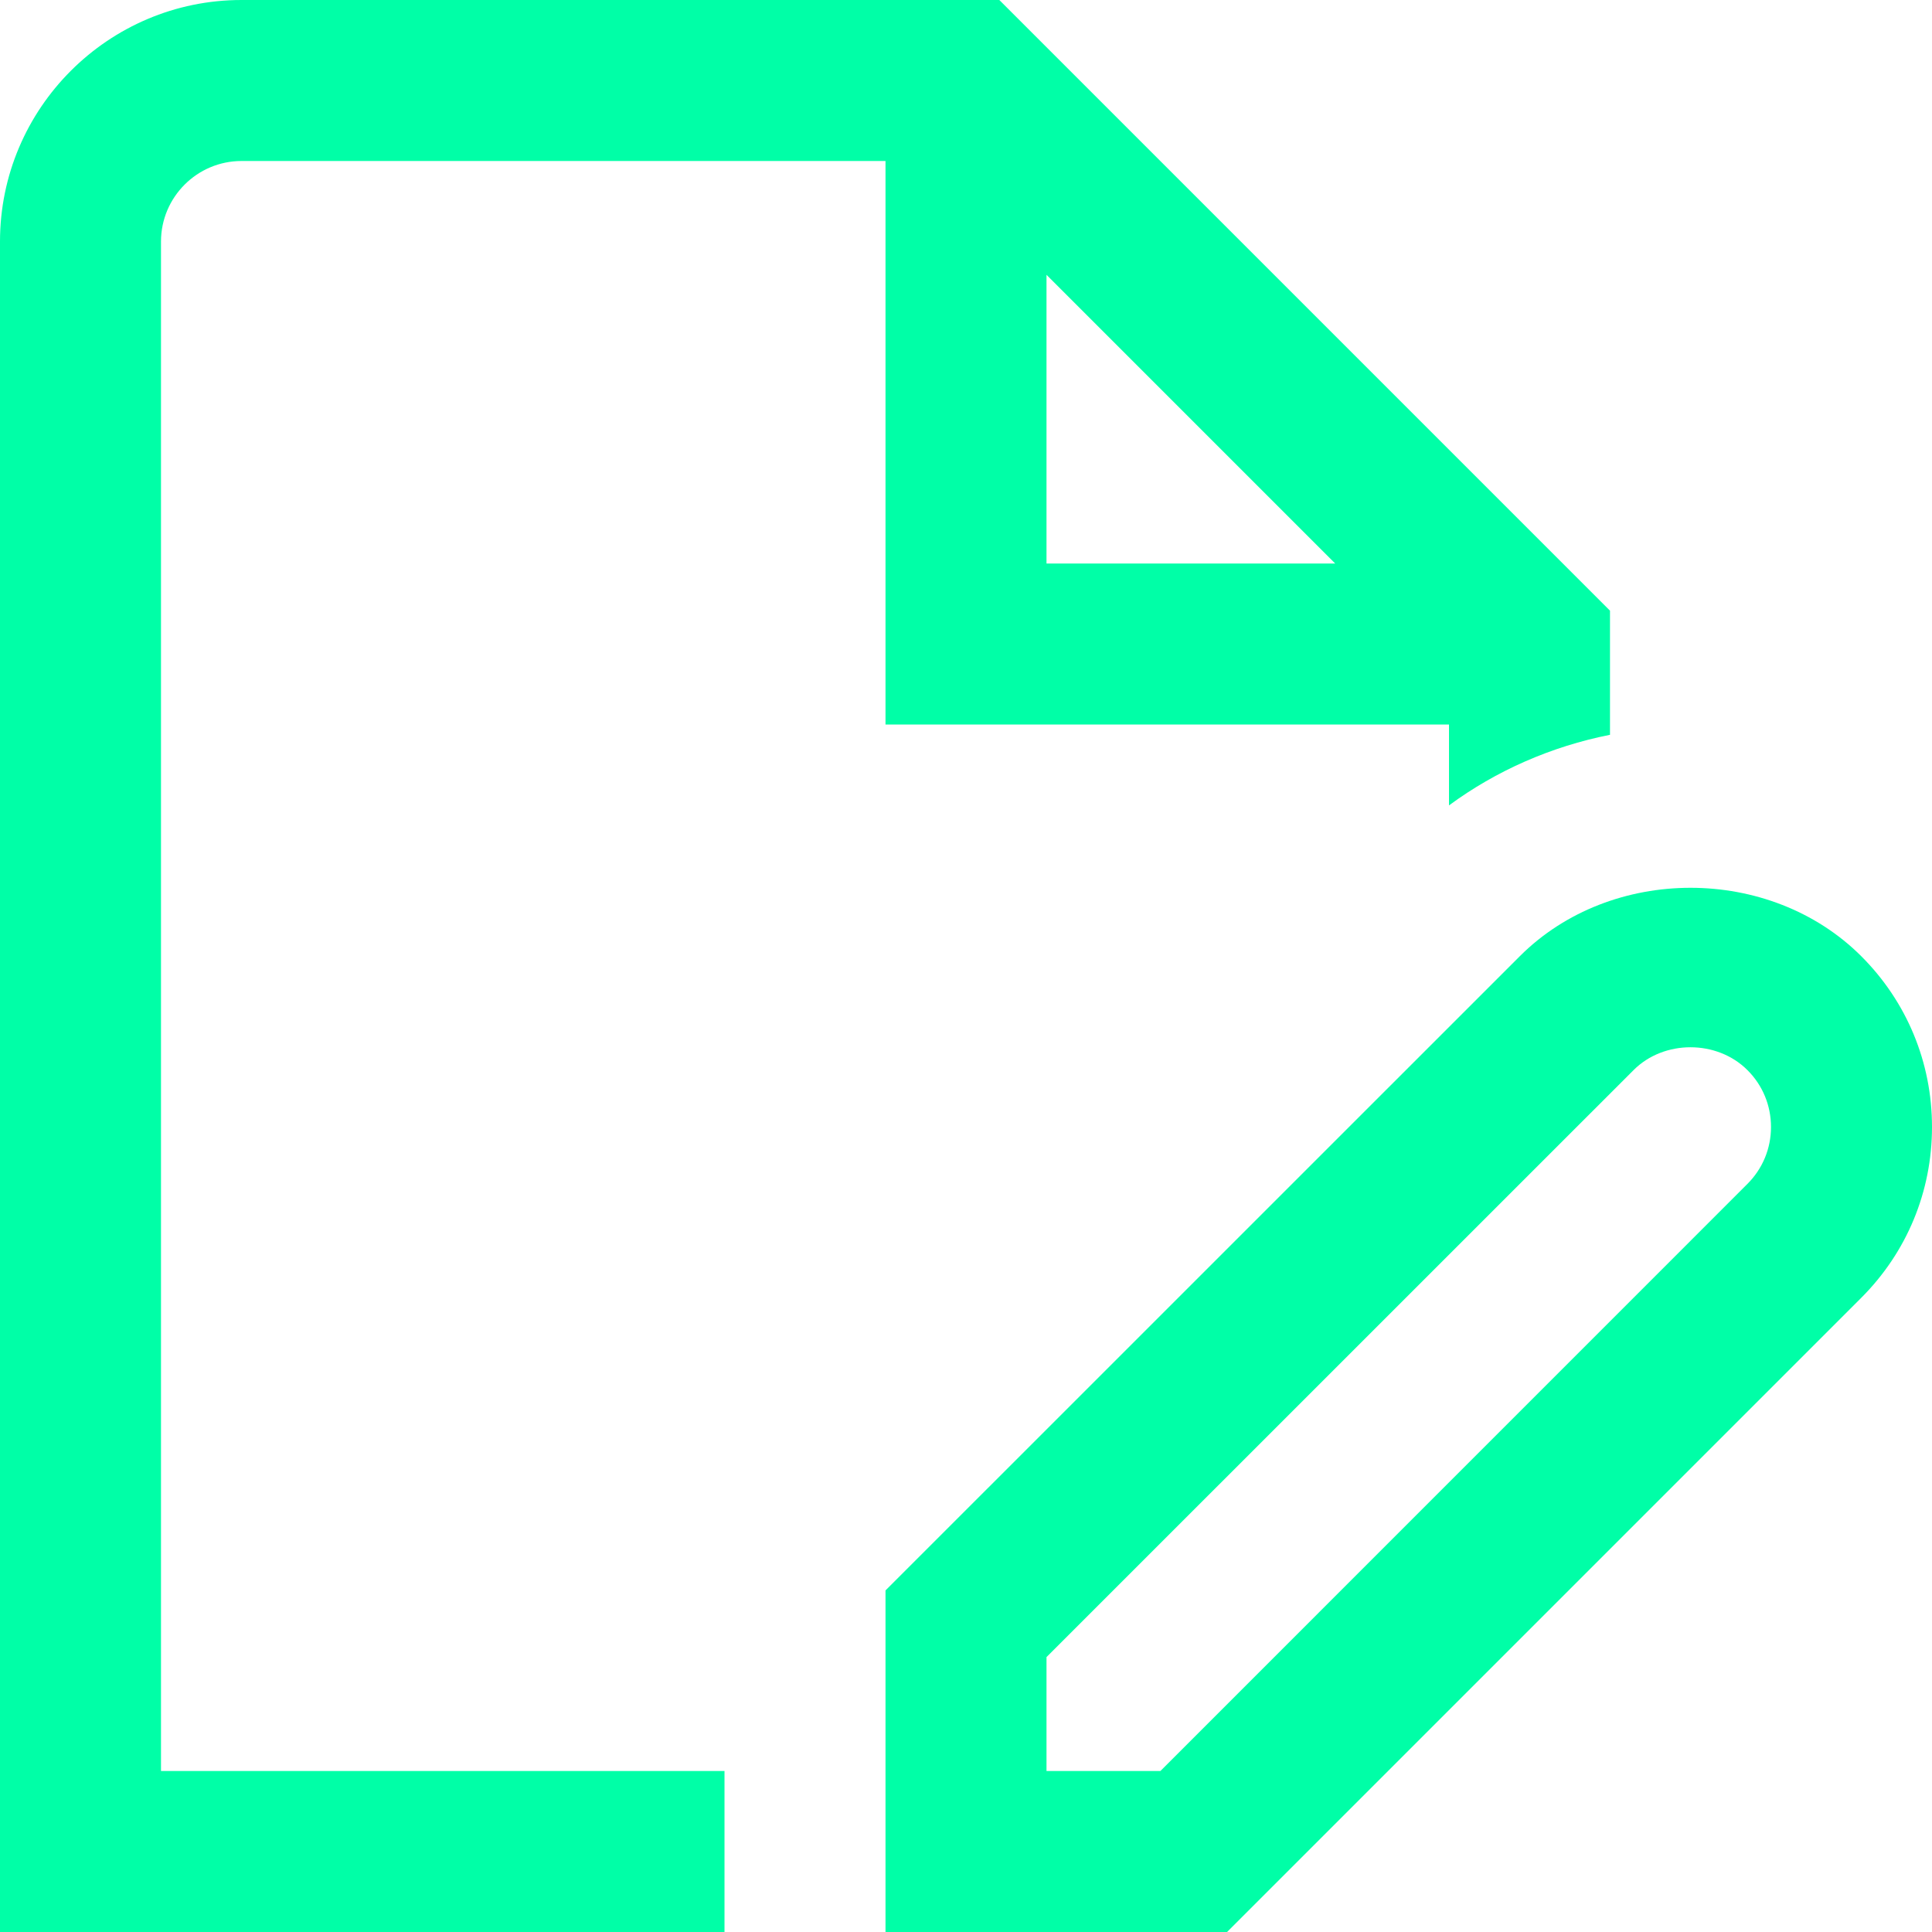
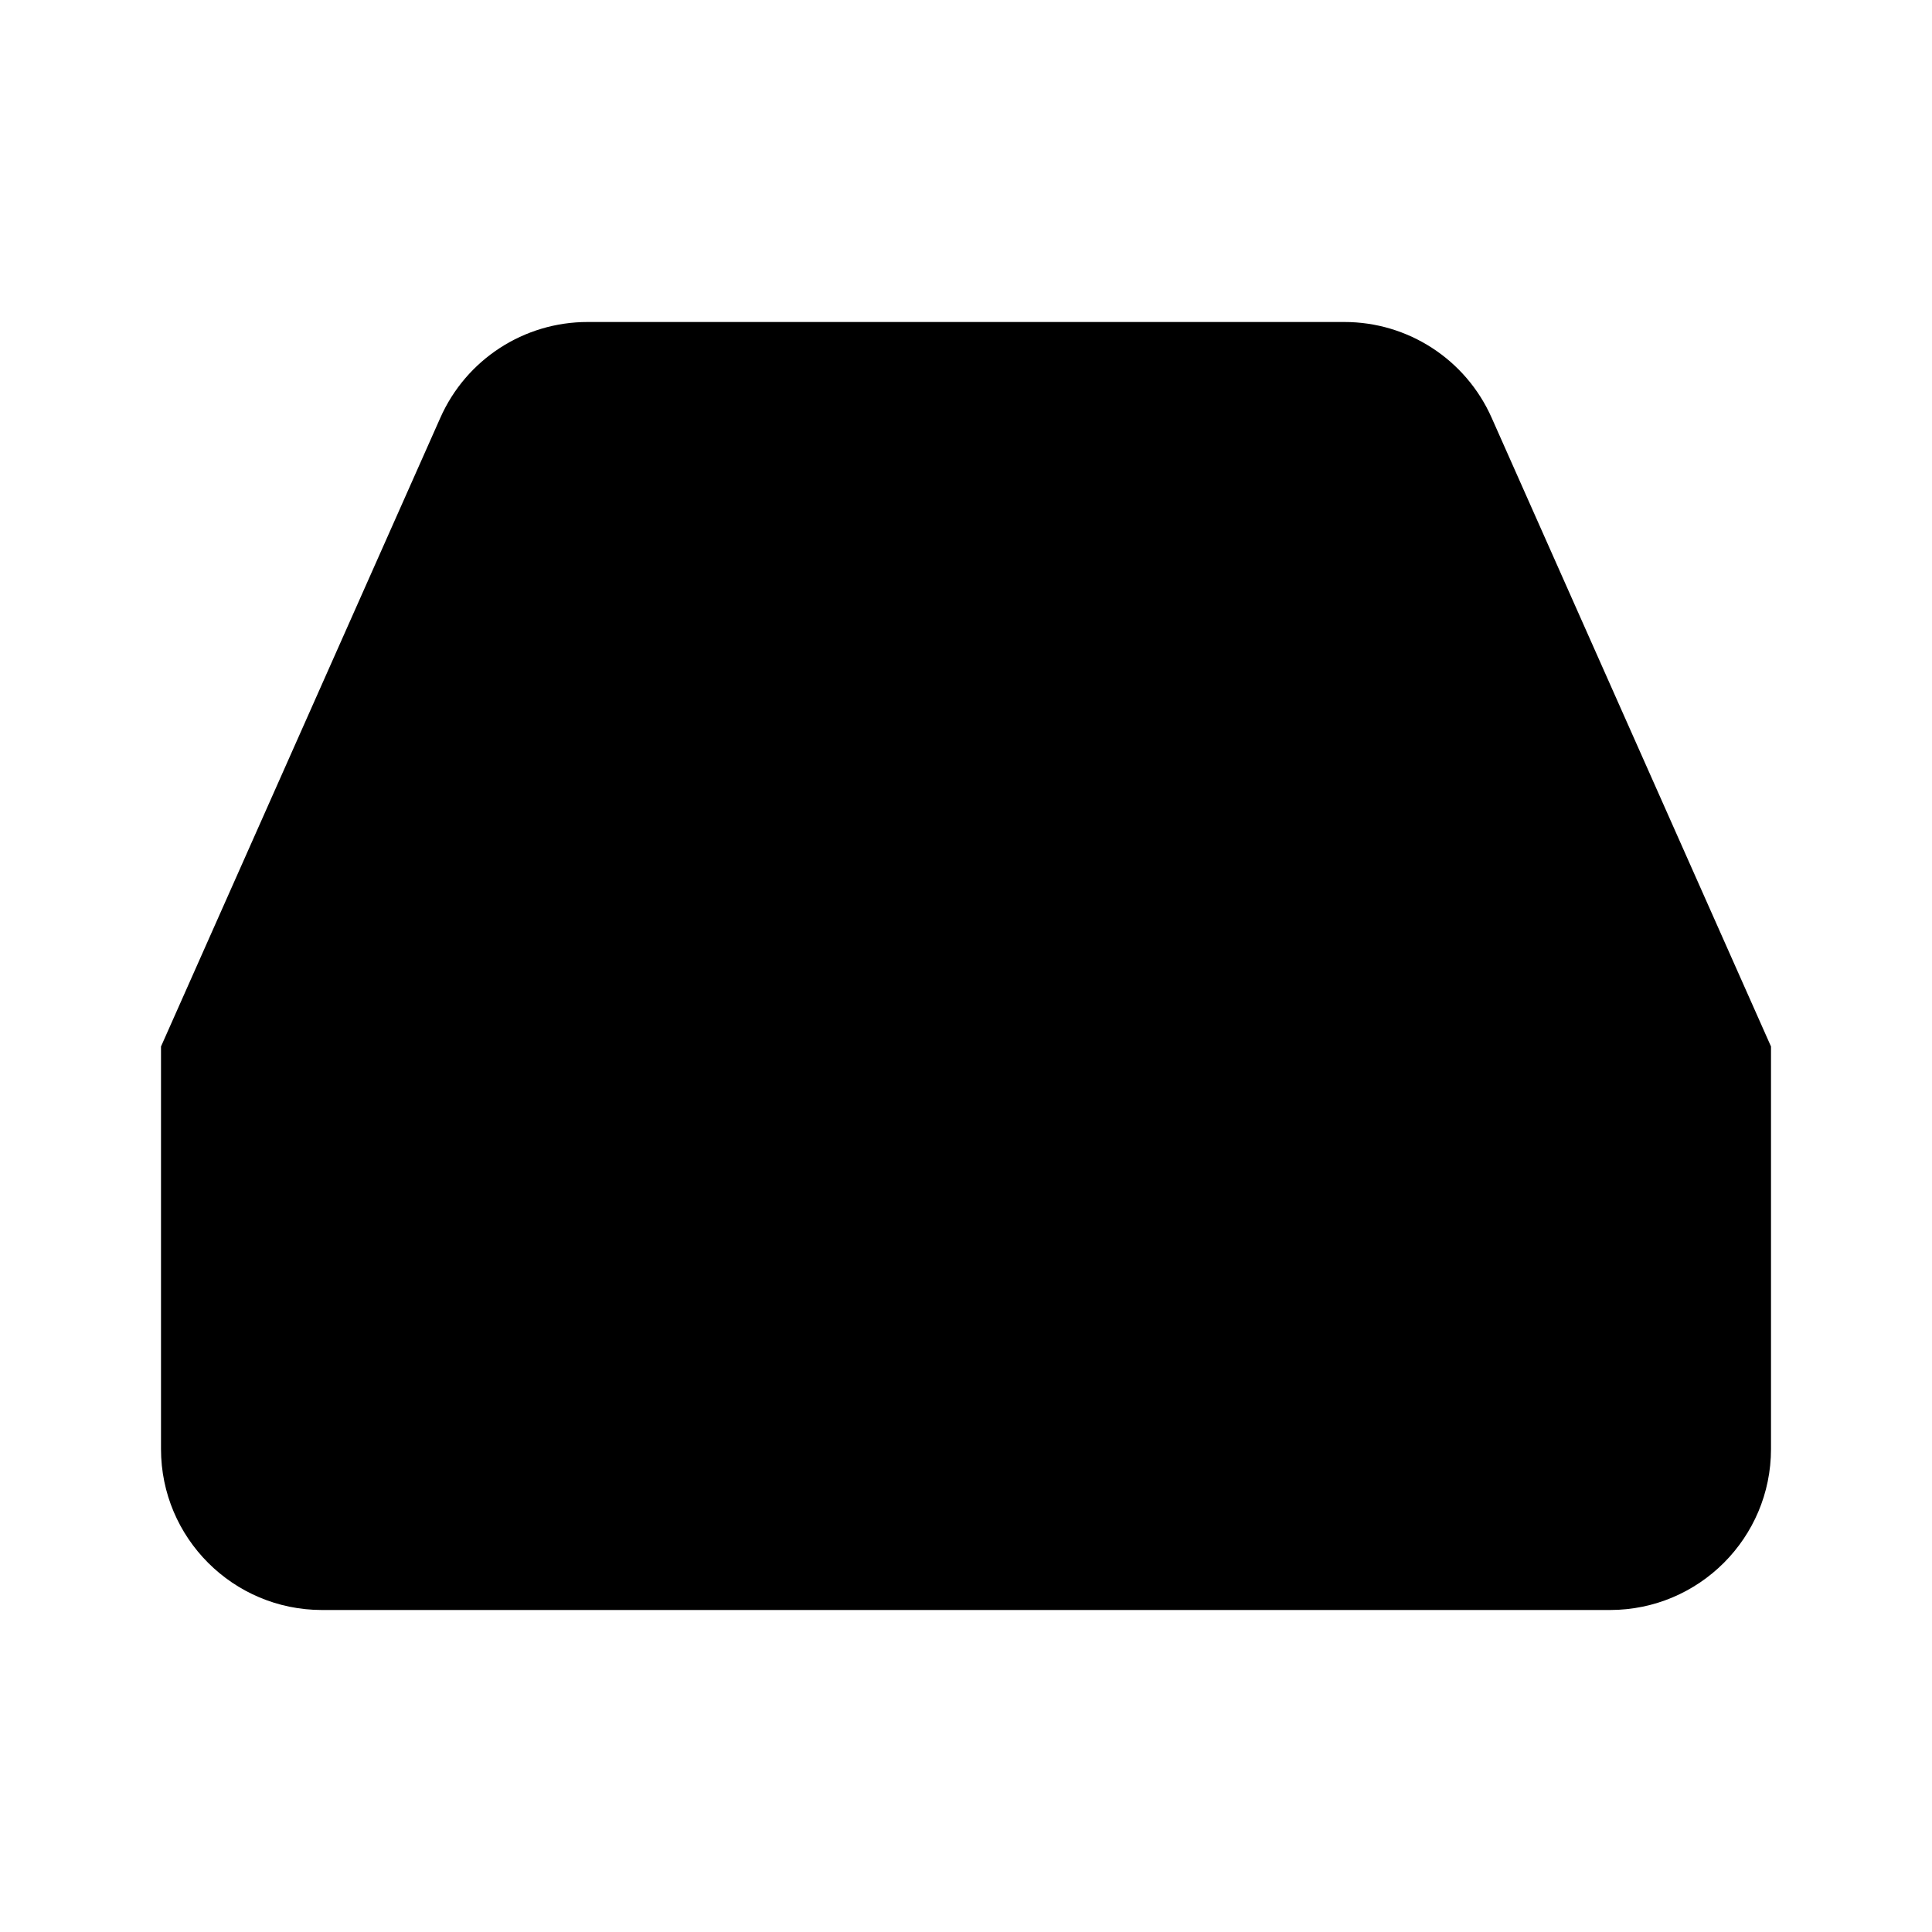
- <svg xmlns="http://www.w3.org/2000/svg" className="feather" id="Layer_1" data-name="Layer 1" viewBox="0 0 24 24" width="25" height="25" strokeWidth="1" stroke-linecap="round" stroke-linejoin="round">
-   <path fill="#00FFA7" d="m2,3c0-.551.449-1,1-1h8v7h7v1.005c.586-.432,1.272-.733,2-.877v-1.542L12.414,0H3C1.346,0,0,1.346,0,3v21h9v-2H2V3Zm11,.414l3.586,3.586h-3.586v-3.586Zm10.122,8.465c-1.134-1.134-3.11-1.134-4.243,0l-7.879,7.878v4.243h4.243l7.878-7.878c.567-.567.879-1.32.879-2.122s-.312-1.555-.878-2.121Zm-1.415,2.828l-7.292,7.293h-1.415v-1.415l7.293-7.292c.377-.378,1.036-.378,1.414,0,.189.188.293.439.293.707s-.104.518-.293.707Z" />
+ <svg xmlns="http://www.w3.org/2000/svg" width="24" height="24" viewBox="0 0 24 24" strokeWidth="2" stroke-linecap="round" stroke-linejoin="round" class="feather feather-activity">
+   <polyline points="22 13 16 13 14 16 10 16 8 13 2 13" />
+   <path d="M5.47 5.19L2 13v5a2 2 0 0 0 2 2h16a2 2 0 0 0 2-2v-5l-3.47-7.81A2 2 0 0 0 16.7 4H7.3a2 2 0 0 0-1.83 1.19z" />
</svg>
